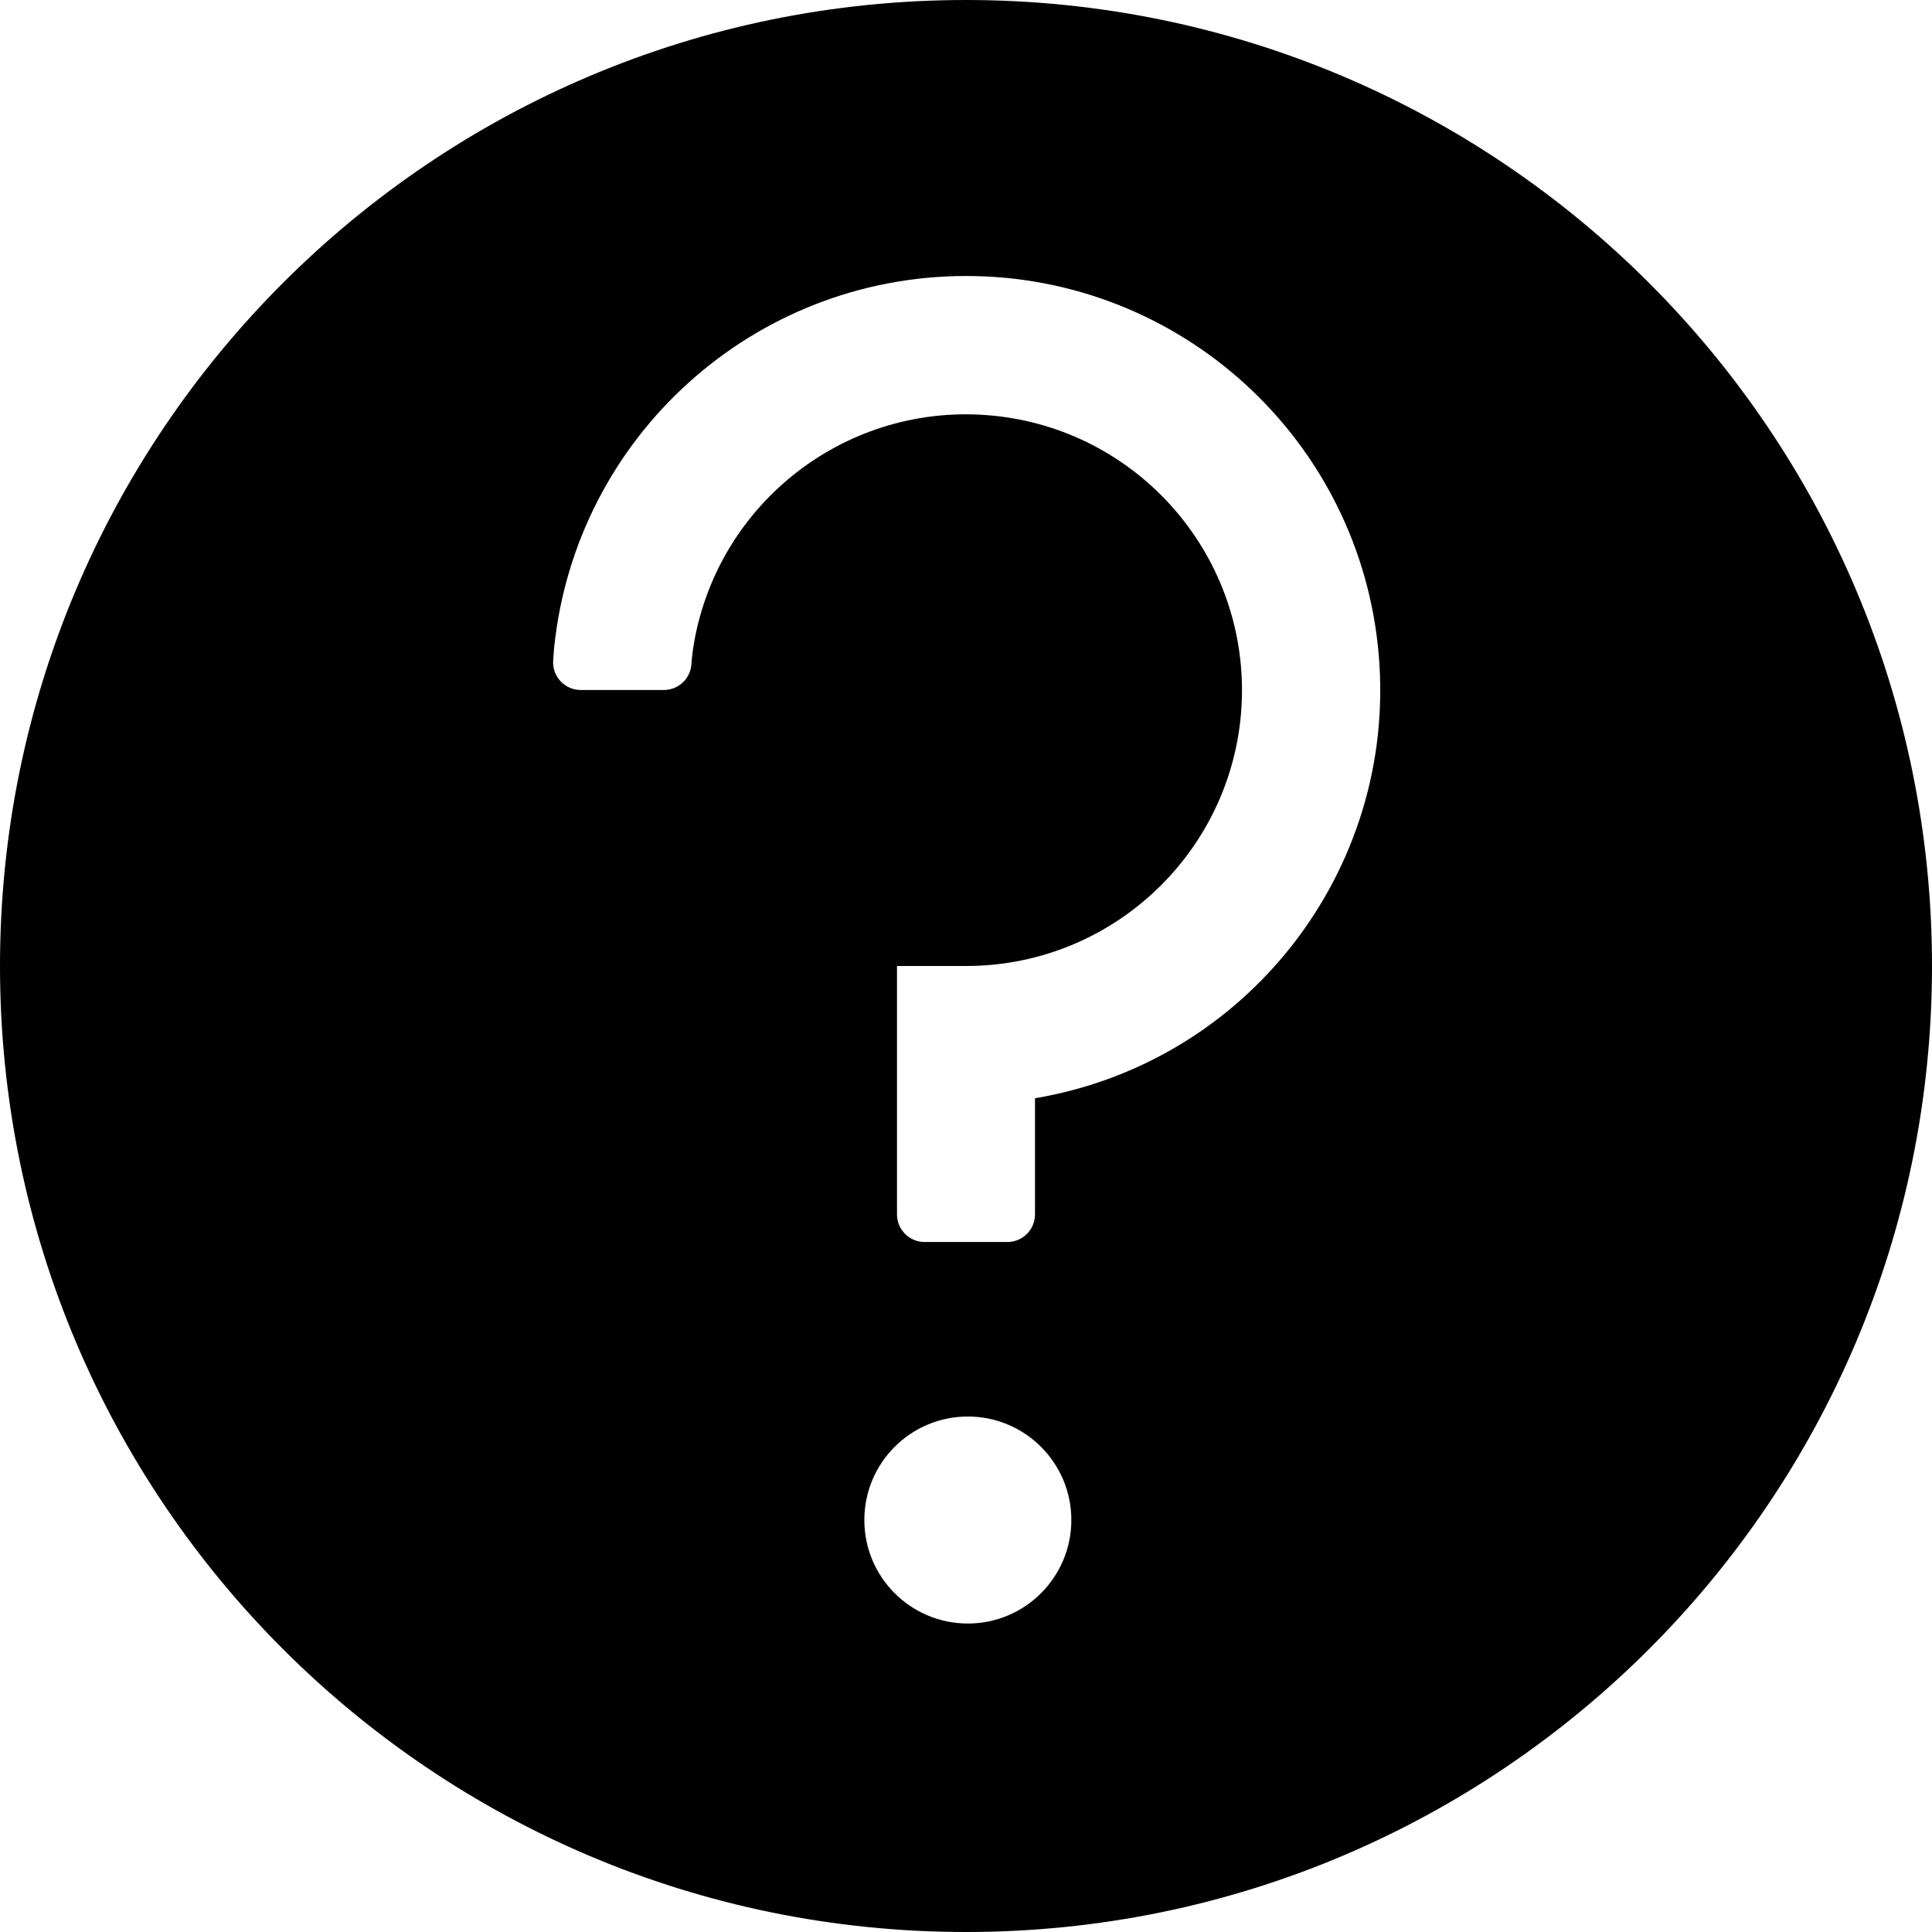
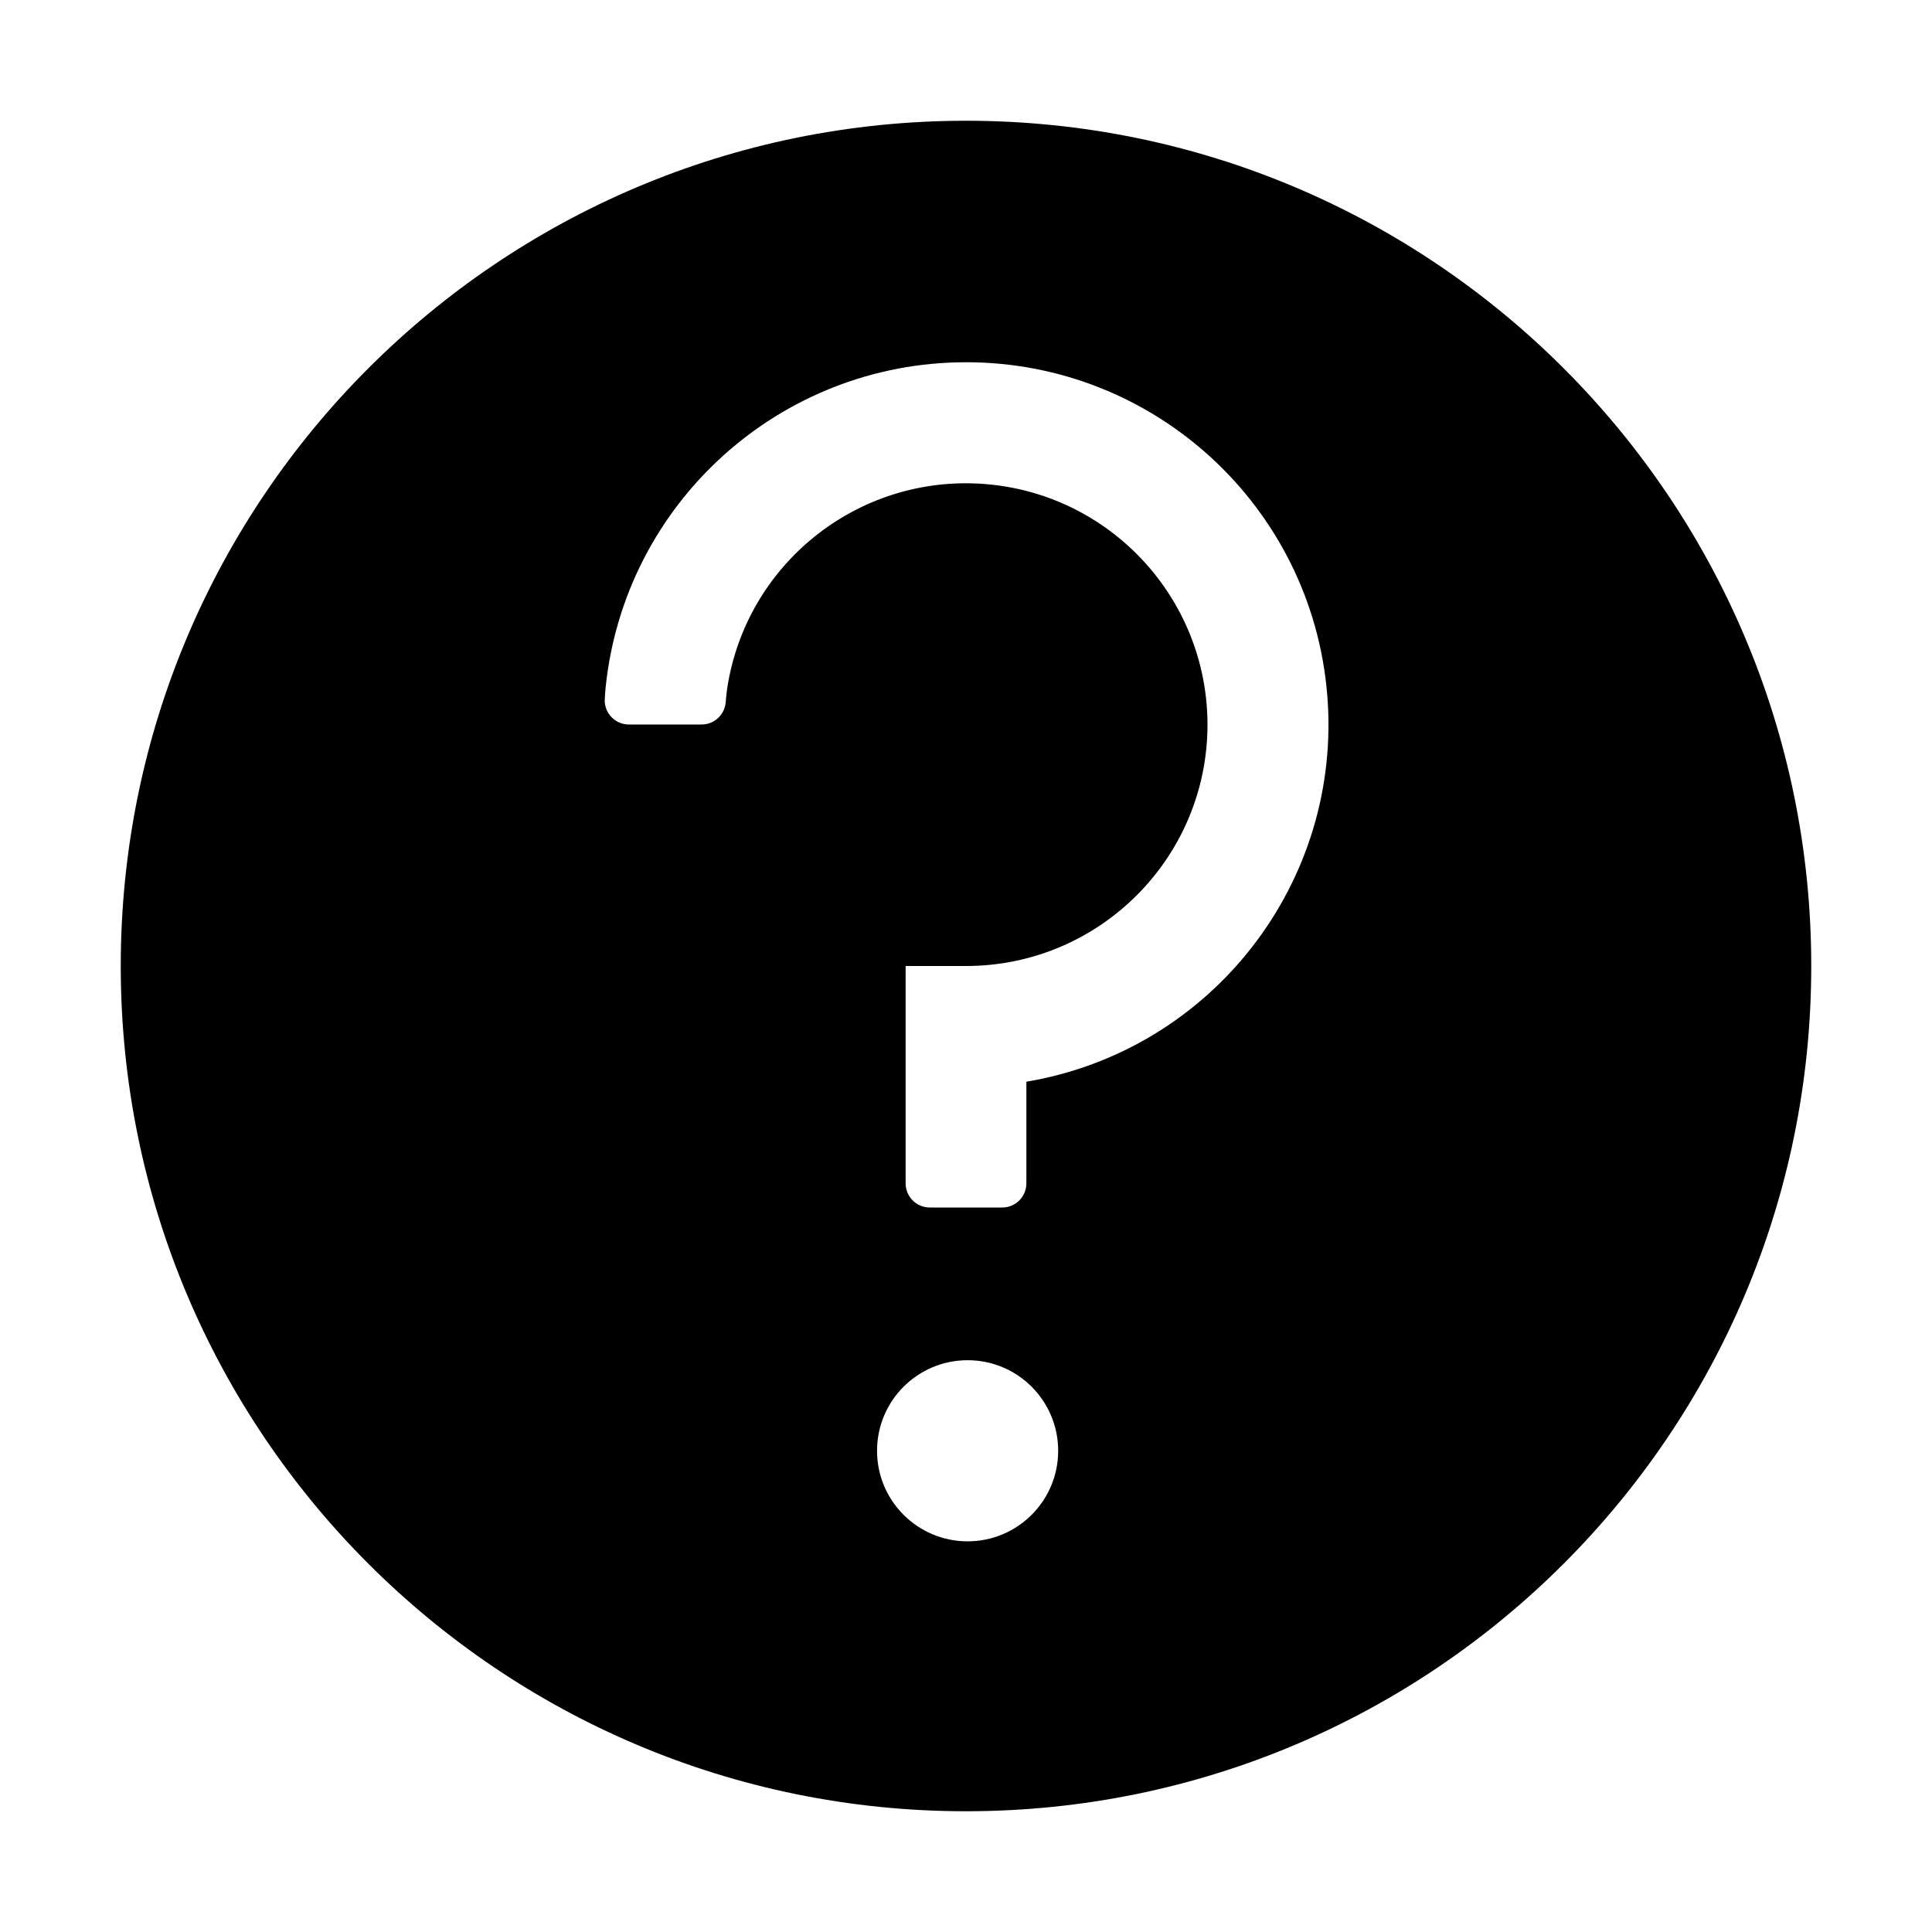
- <svg viewBox="64 64 896 896" focusable="false">
+ <svg viewBox="0 0 1024 1024" focusable="false">
  <path d="M512 64c247.424 0 448 200.576 448 448S759.424 960 512 960 64 759.424 64 512 264.576 64 512 64zm.853 656.939a48 48 0 1 0 0 96 48 48 0 0 0 0-96zM512 192a192.021 192.021 0 0 0-191.019 172.48 144.576 144.576 0 0 0-.469 6.72 12.8 12.8 0 0 0 12.8 12.8h38.57a12.8 12.8 0 0 0 12.758-11.819c.213-2.773.448-5.077.725-6.933A128.021 128.021 0 0 1 640 384a128 128 0 0 1-128 128h-32v115.2a12.8 12.8 0 0 0 12.8 12.8h38.4a12.8 12.8 0 0 0 12.8-12.8v-53.867A192 192 0 0 0 512 192z" />
</svg>
